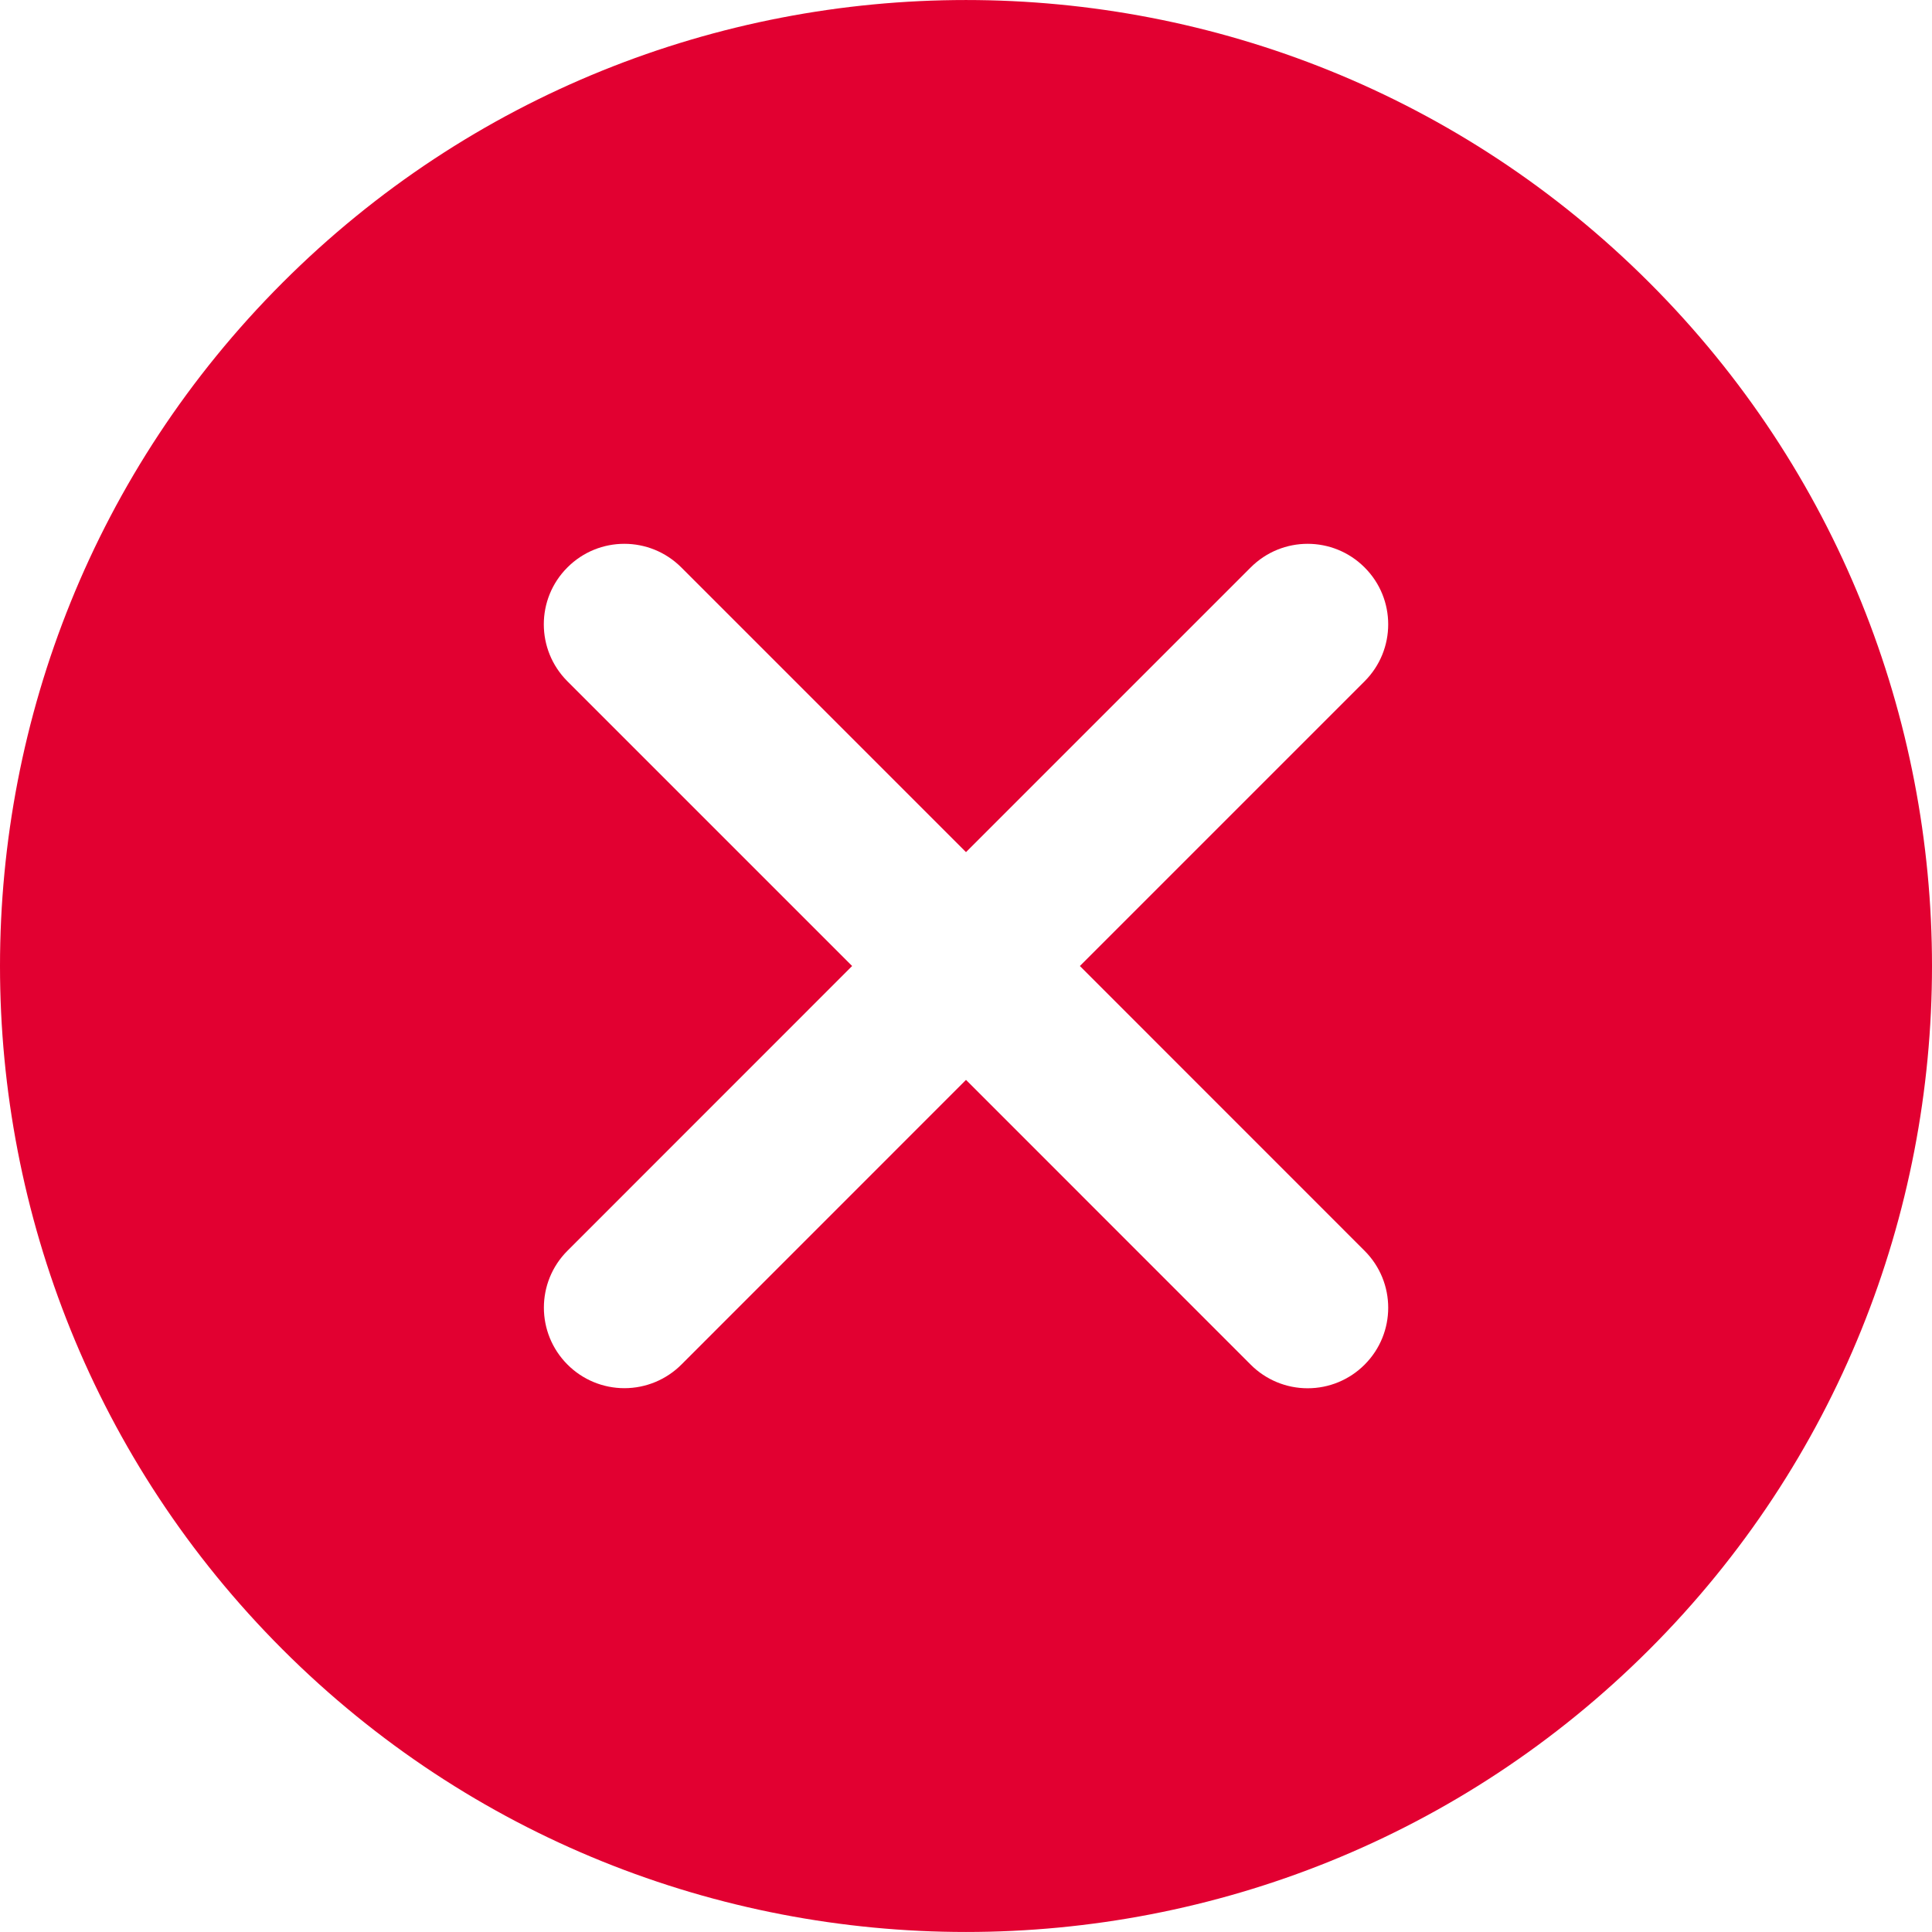
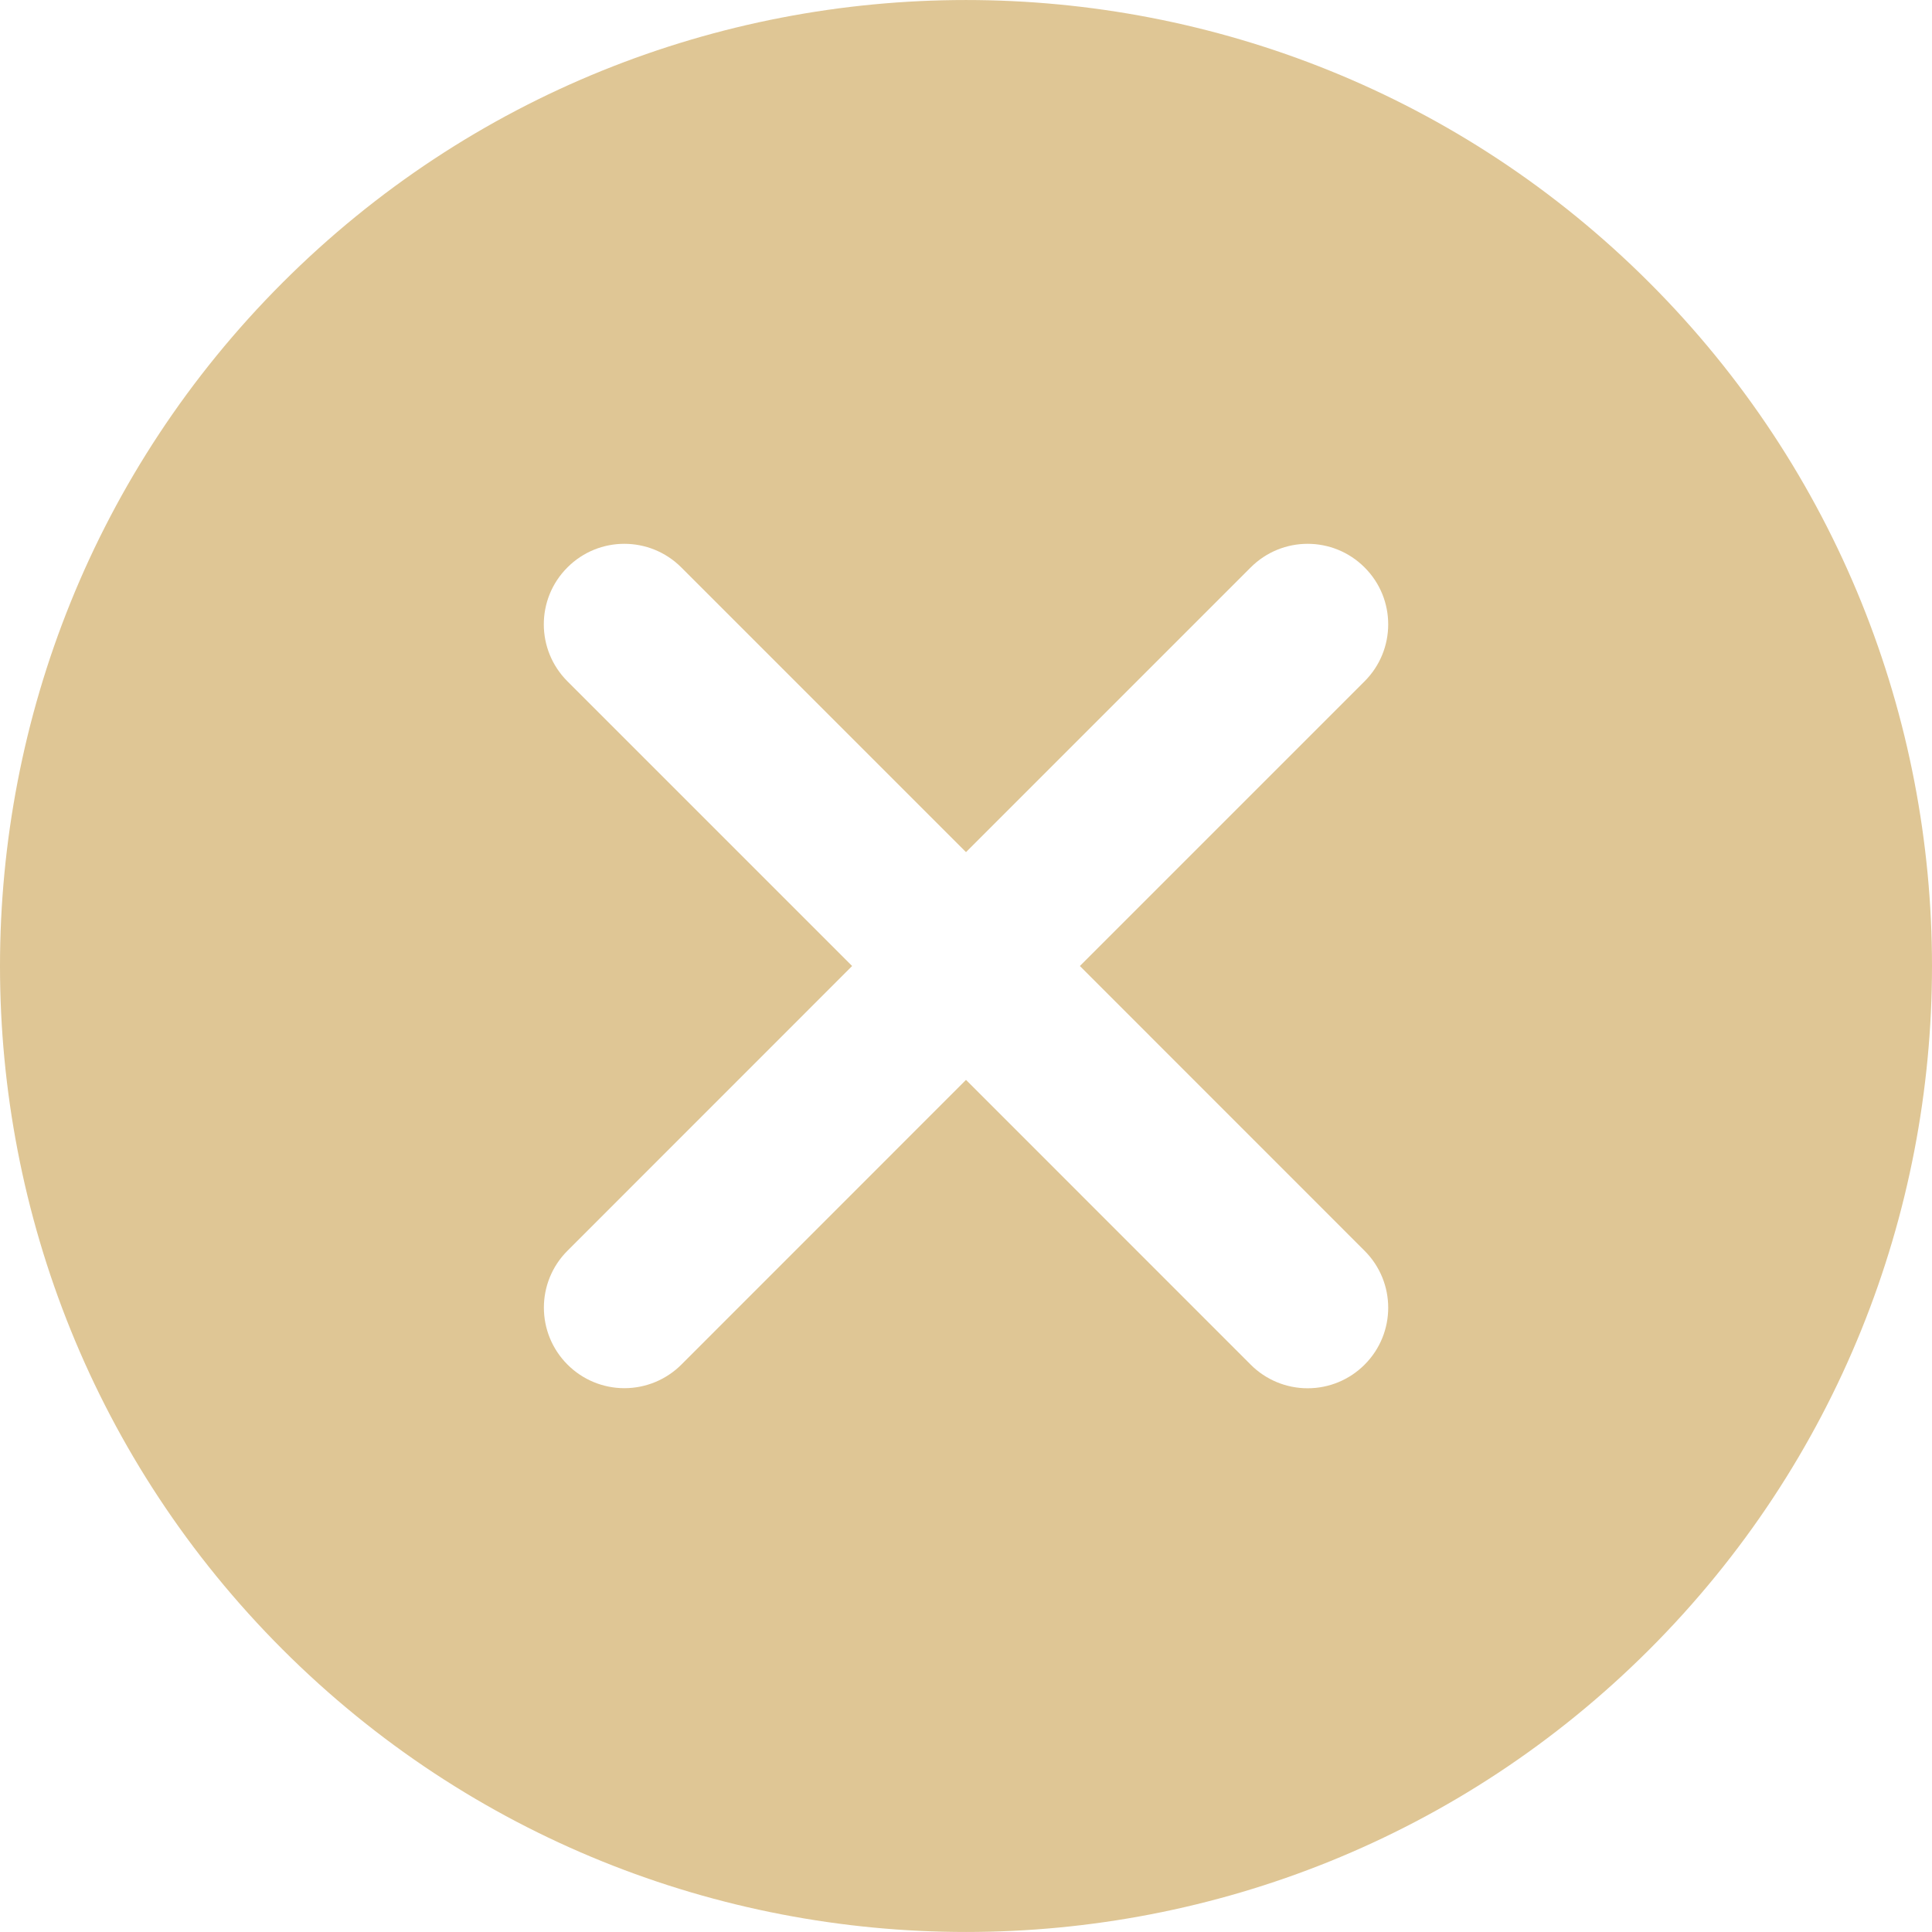
<svg xmlns="http://www.w3.org/2000/svg" viewBox="0 0 511.76 511.76">
-   <path fill="#e20031" d="M436.896 74.869c-99.84-99.819-262.208-99.819-362.048 0-99.797 99.819-99.797 262.229 0 362.048 49.92 49.899 115.477 74.837 181.035 74.837s131.093-24.939 181.013-74.837c99.819-99.818 99.819-262.229 0-362.048zm-75.435 256.448c8.341 8.341 8.341 21.824 0 30.165a21.275 21.275 0 01-15.083 6.251 21.277 21.277 0 01-15.083-6.251l-75.413-75.435-75.392 75.413a21.348 21.348 0 01-15.083 6.251 21.277 21.277 0 01-15.083-6.251c-8.341-8.341-8.341-21.845 0-30.165l75.392-75.413-75.413-75.413c-8.341-8.341-8.341-21.845 0-30.165 8.32-8.341 21.824-8.341 30.165 0l75.413 75.413 75.413-75.413c8.341-8.341 21.824-8.341 30.165 0 8.341 8.32 8.341 21.824 0 30.165l-75.413 75.413 75.415 75.435z" />
+   <path fill="#dfc695" d="M436.896 74.869c-99.84-99.819-262.208-99.819-362.048 0-99.797 99.819-99.797 262.229 0 362.048 49.92 49.899 115.477 74.837 181.035 74.837s131.093-24.939 181.013-74.837c99.819-99.818 99.819-262.229 0-362.048zm-75.435 256.448c8.341 8.341 8.341 21.824 0 30.165a21.275 21.275 0 01-15.083 6.251 21.277 21.277 0 01-15.083-6.251l-75.413-75.435-75.392 75.413a21.348 21.348 0 01-15.083 6.251 21.277 21.277 0 01-15.083-6.251c-8.341-8.341-8.341-21.845 0-30.165l75.392-75.413-75.413-75.413c-8.341-8.341-8.341-21.845 0-30.165 8.32-8.341 21.824-8.341 30.165 0l75.413 75.413 75.413-75.413c8.341-8.341 21.824-8.341 30.165 0 8.341 8.32 8.341 21.824 0 30.165l-75.413 75.413 75.415 75.435z" />
</svg>
